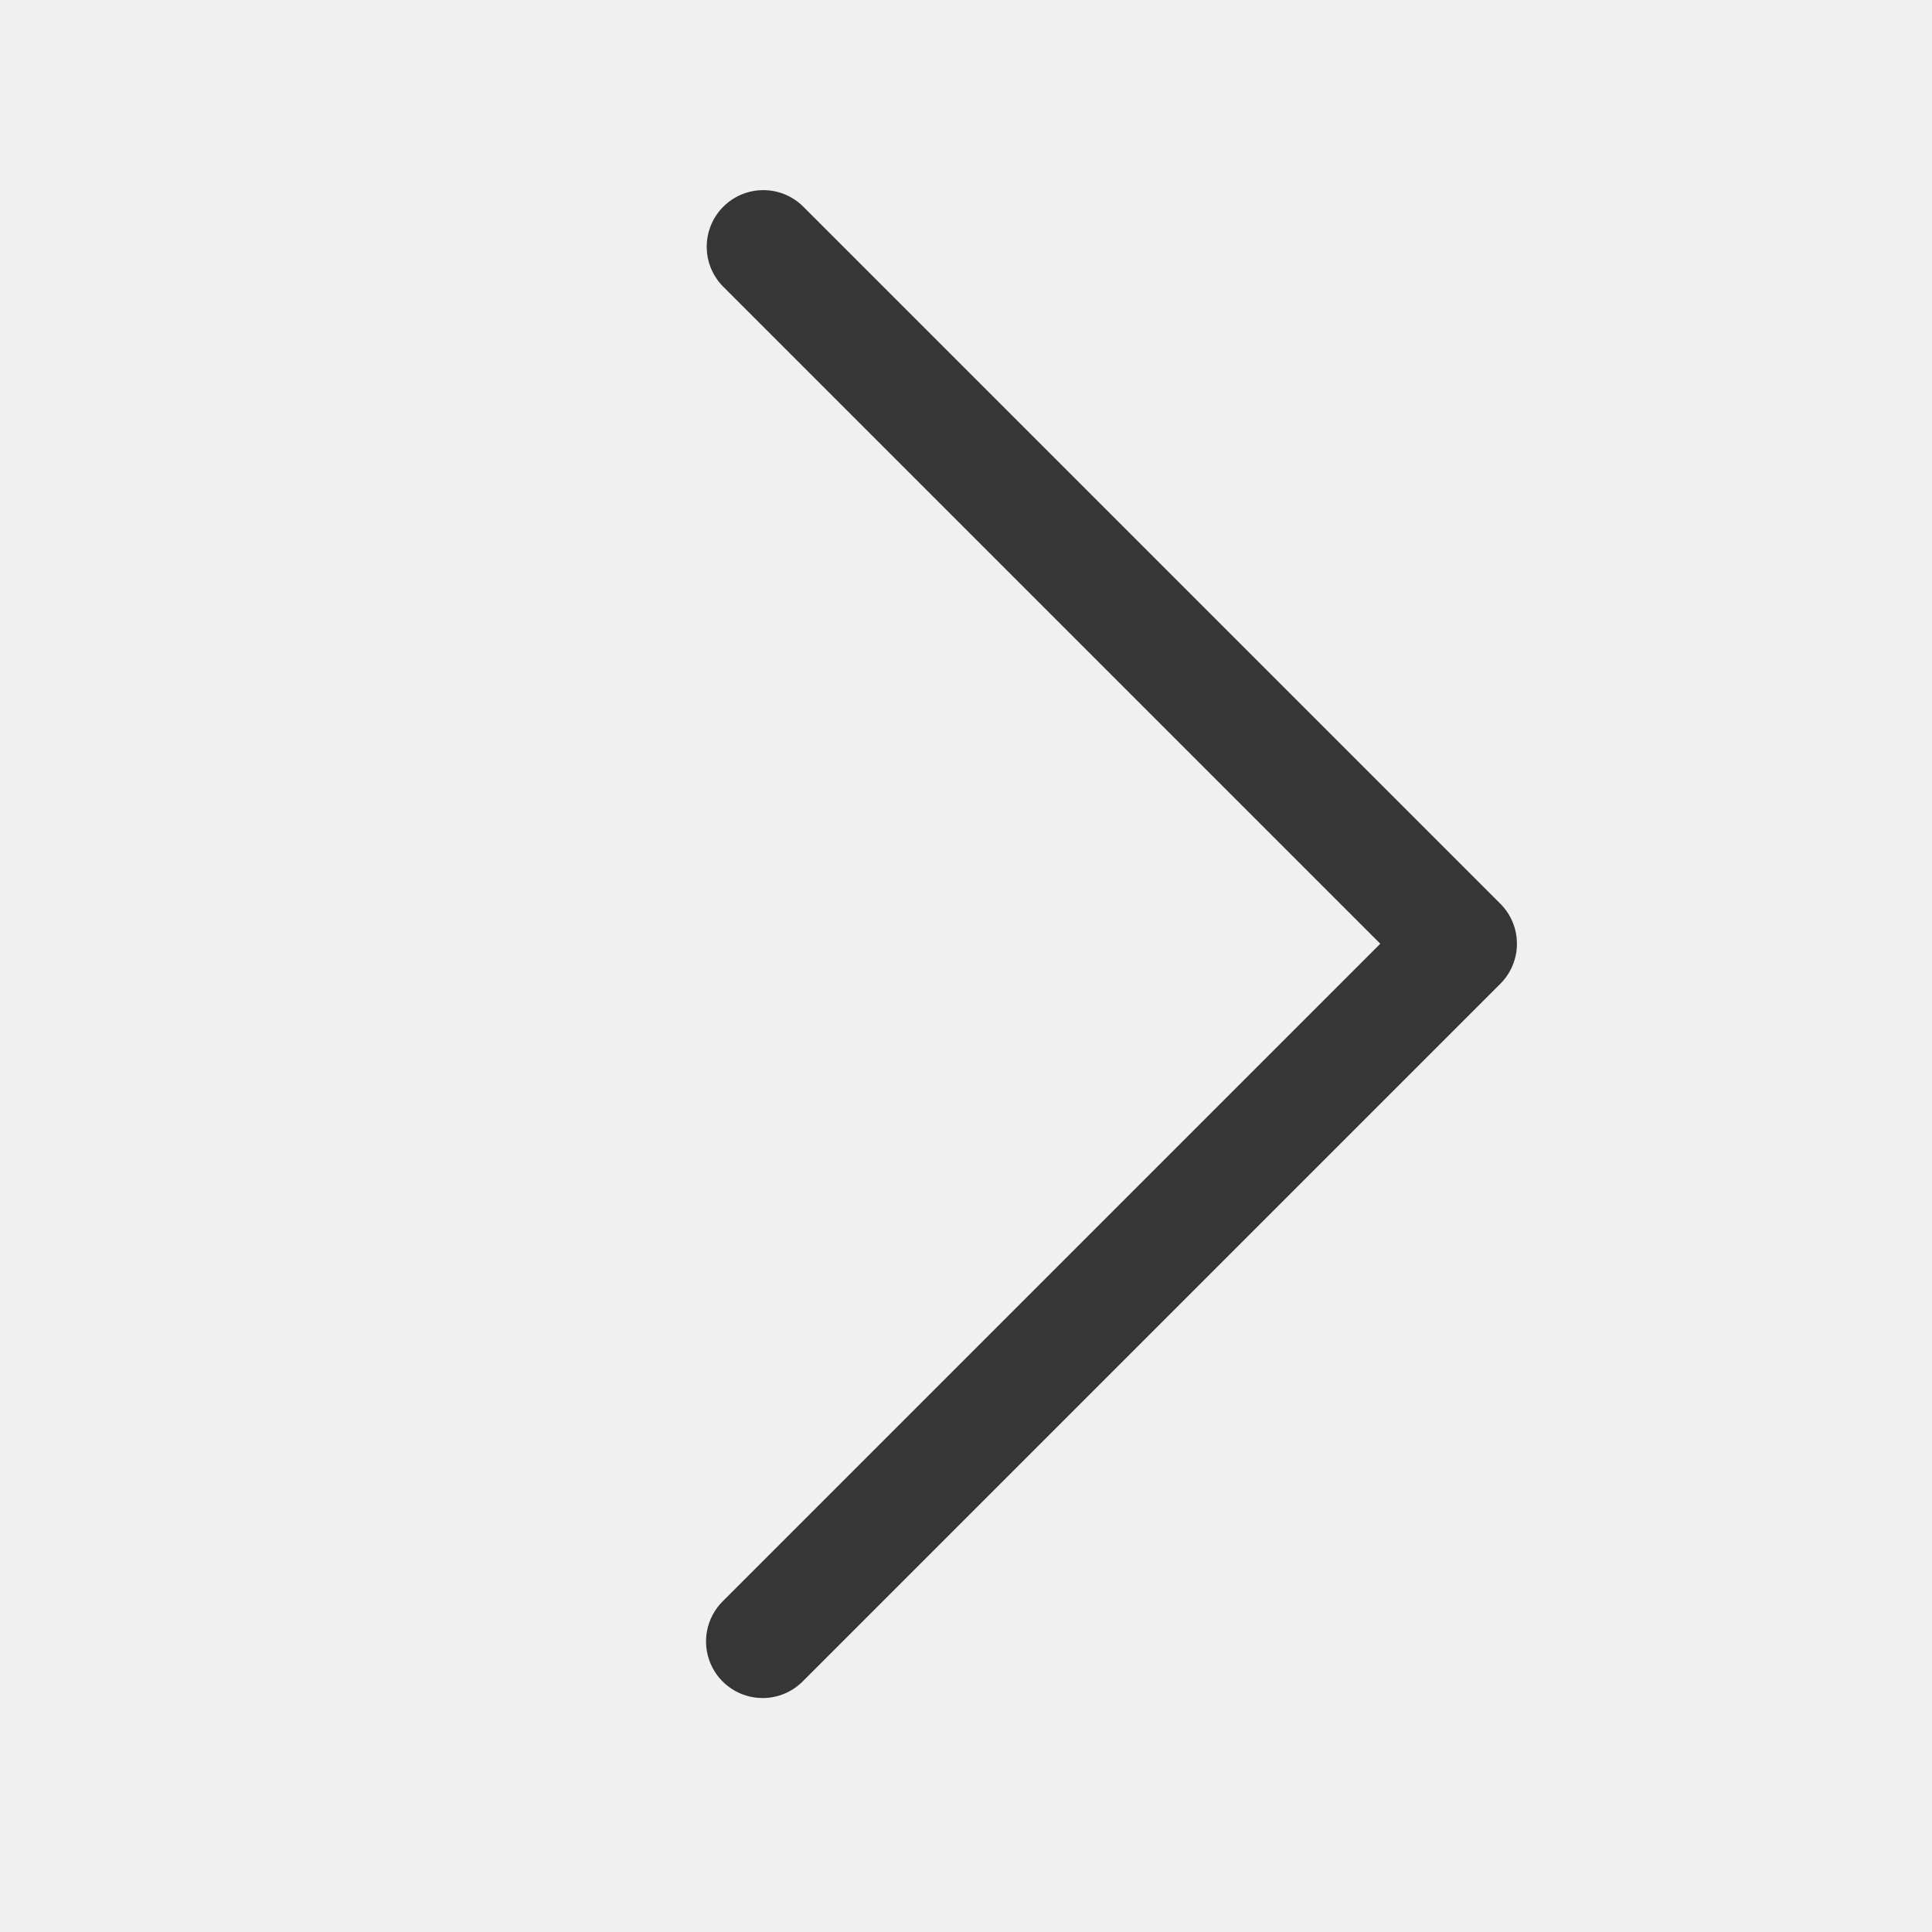
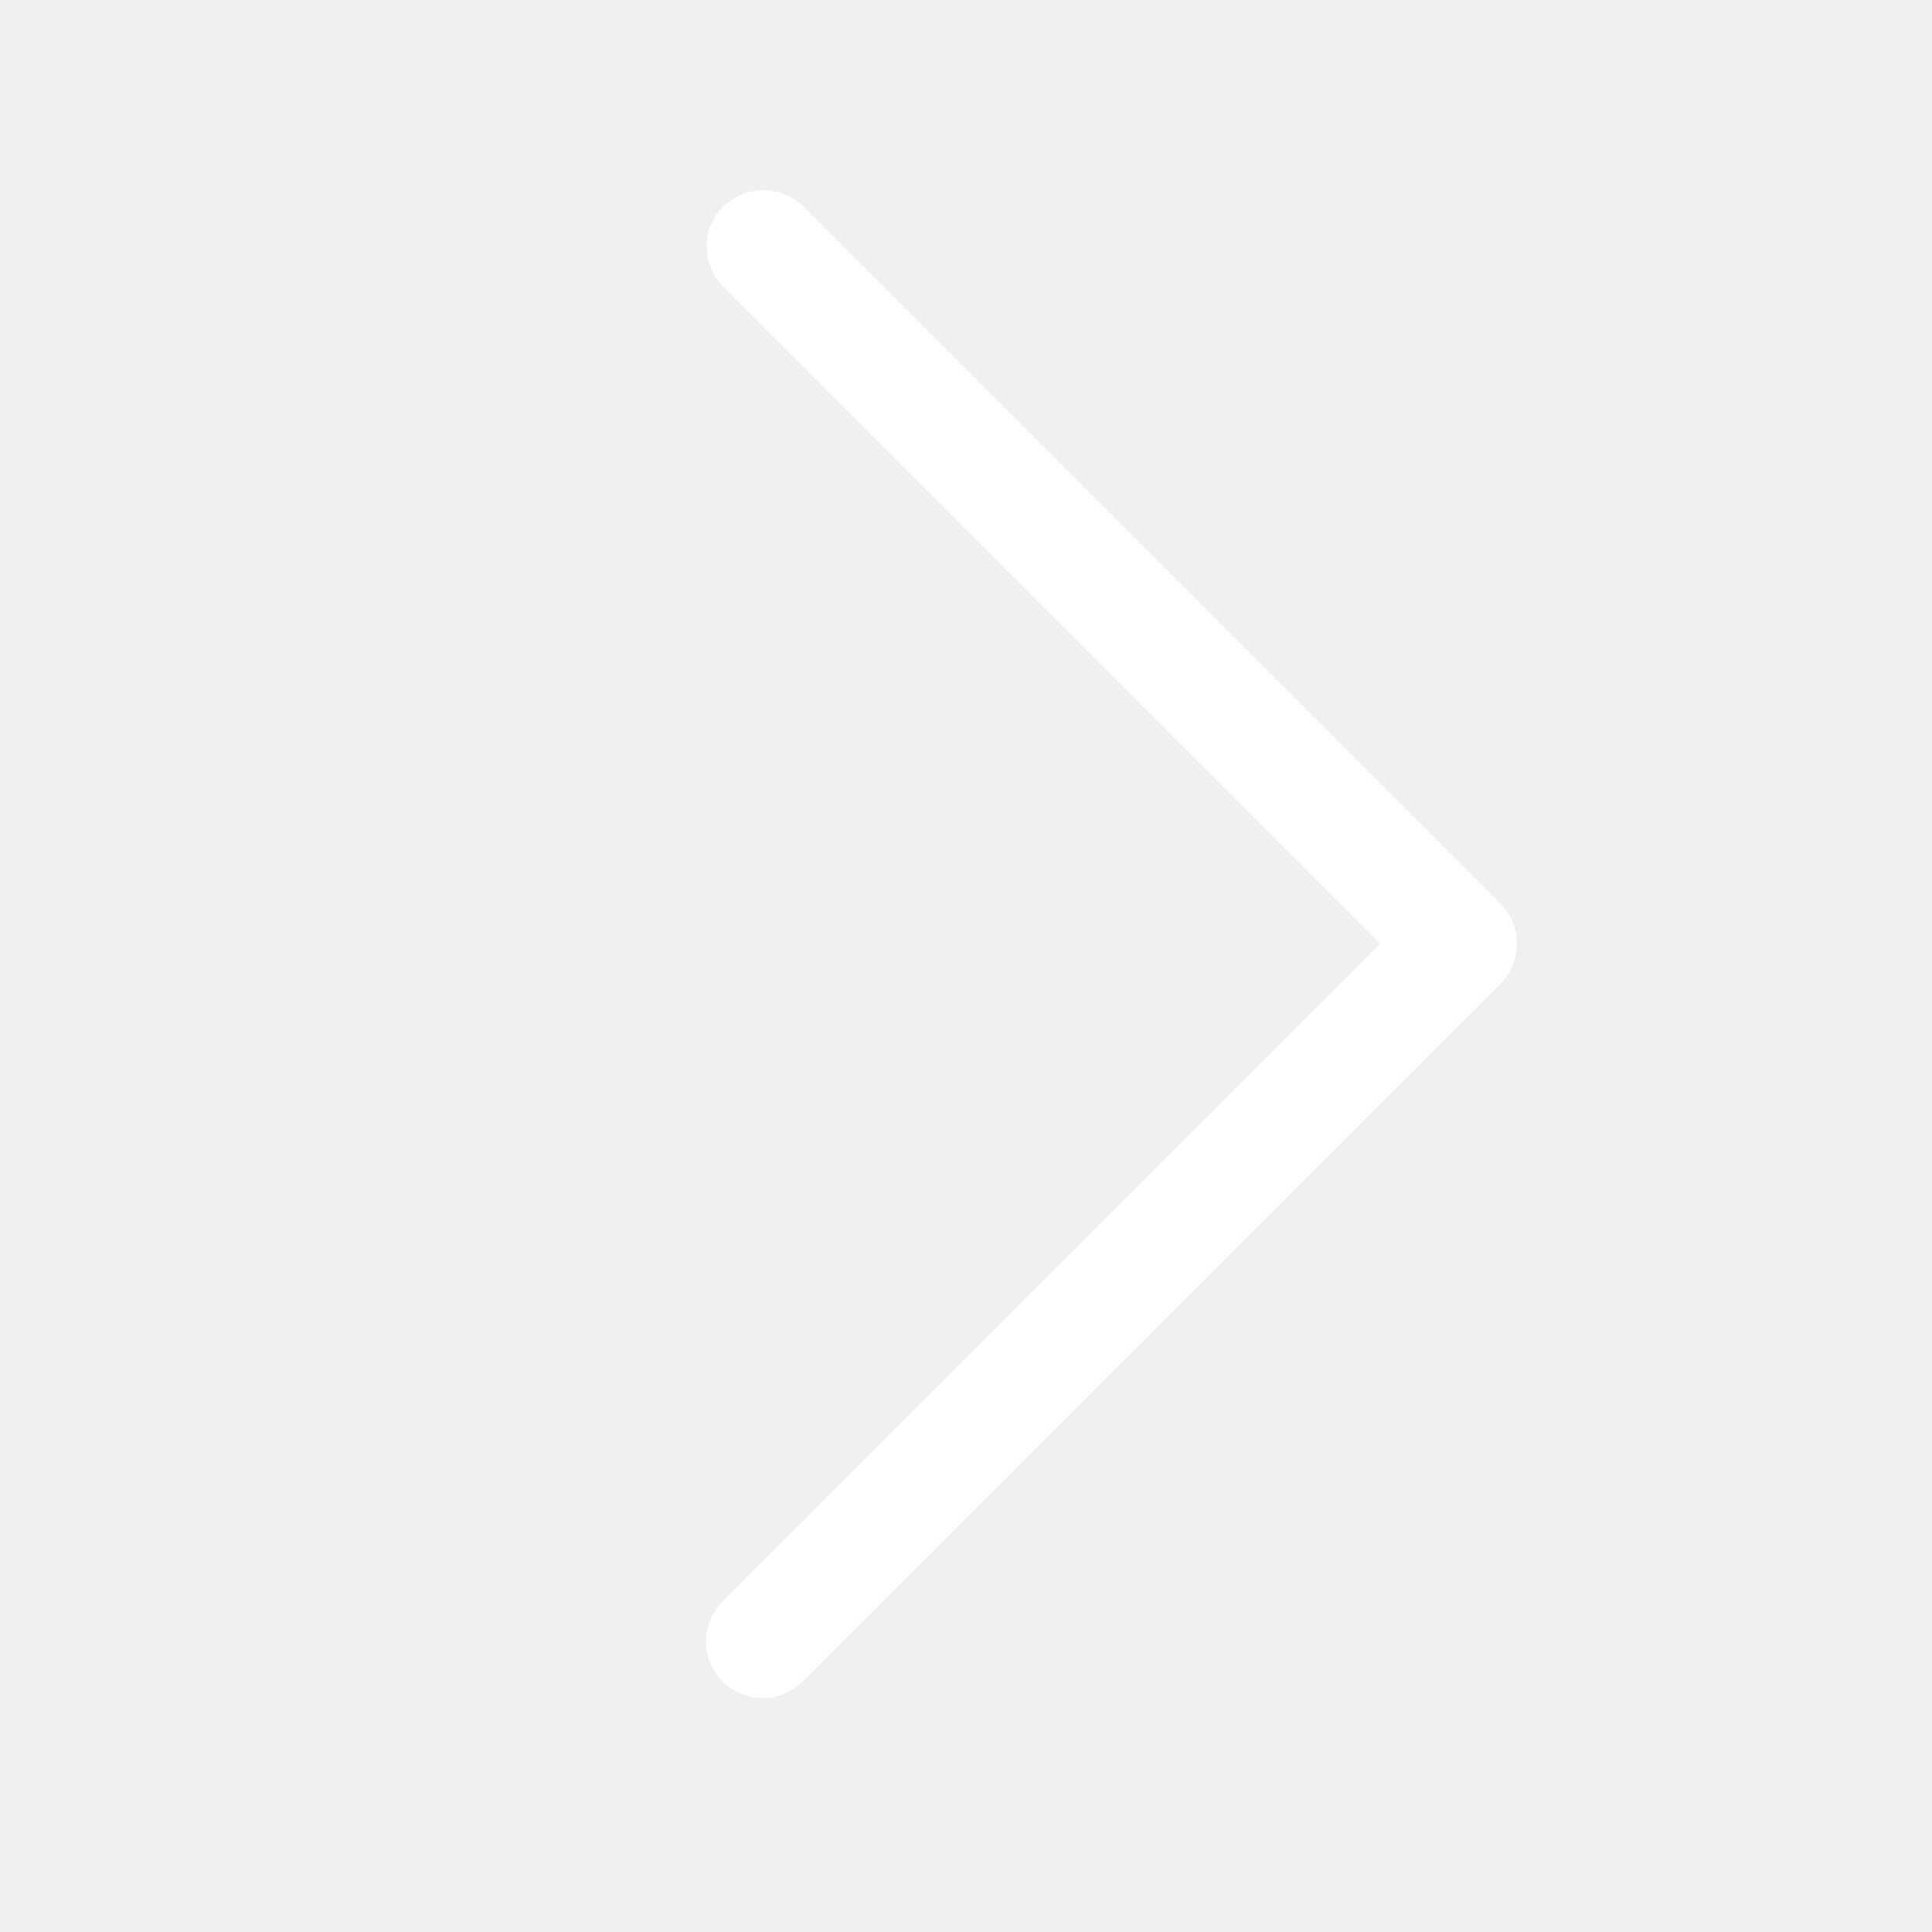
<svg xmlns="http://www.w3.org/2000/svg" viewBox="0 0 512 512">
  <g data-name="1" id="_1">
-     <path style="fill:#373636;" d="M202.1,450a15,15,0,0,1-10.6-25.61L365.79,250.1,191.5,75.81A15,15,0,0,1,212.71,54.6l184.9,184.9a15,15,0,0,1,0,21.21l-184.9,184.9A15,15,0,0,1,202.1,450Z" />
+     <path style="fill:#fff;" d="M202.1,450a15,15,0,0,1-10.6-25.61L365.79,250.1,191.5,75.81A15,15,0,0,1,212.71,54.6l184.9,184.9a15,15,0,0,1,0,21.21l-184.9,184.9A15,15,0,0,1,202.1,450Z" />
  </g>
</svg>
